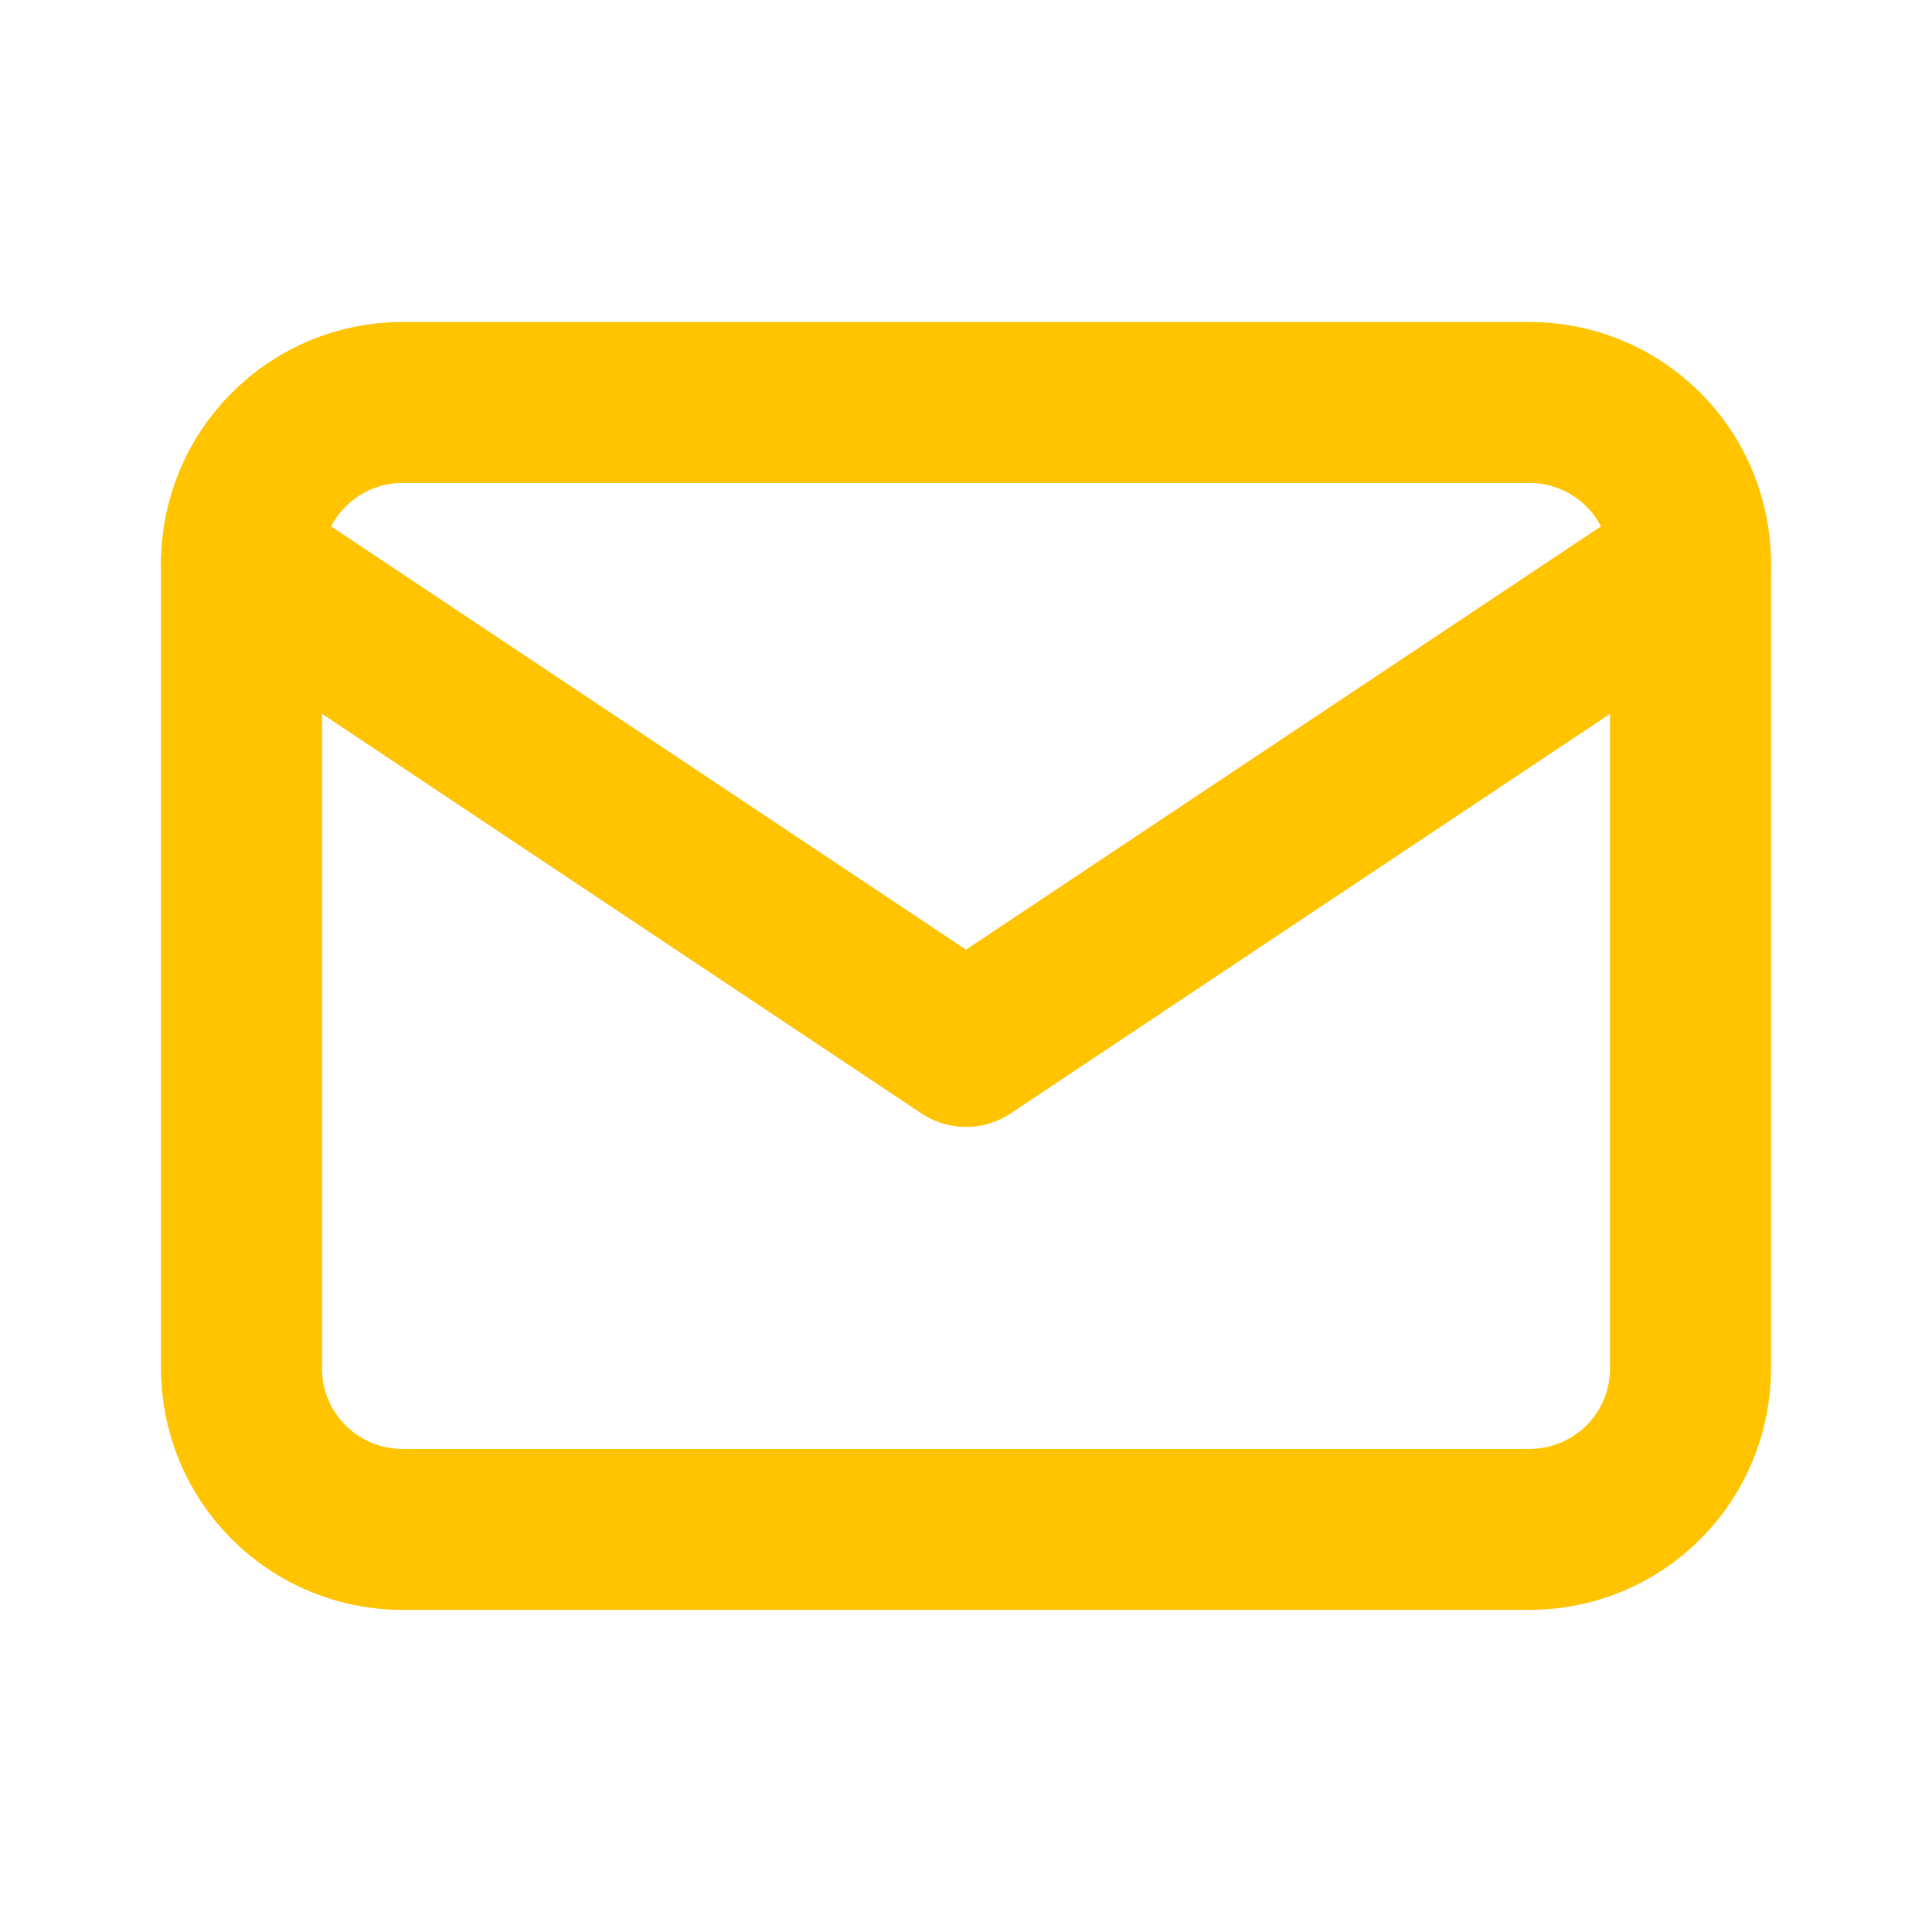
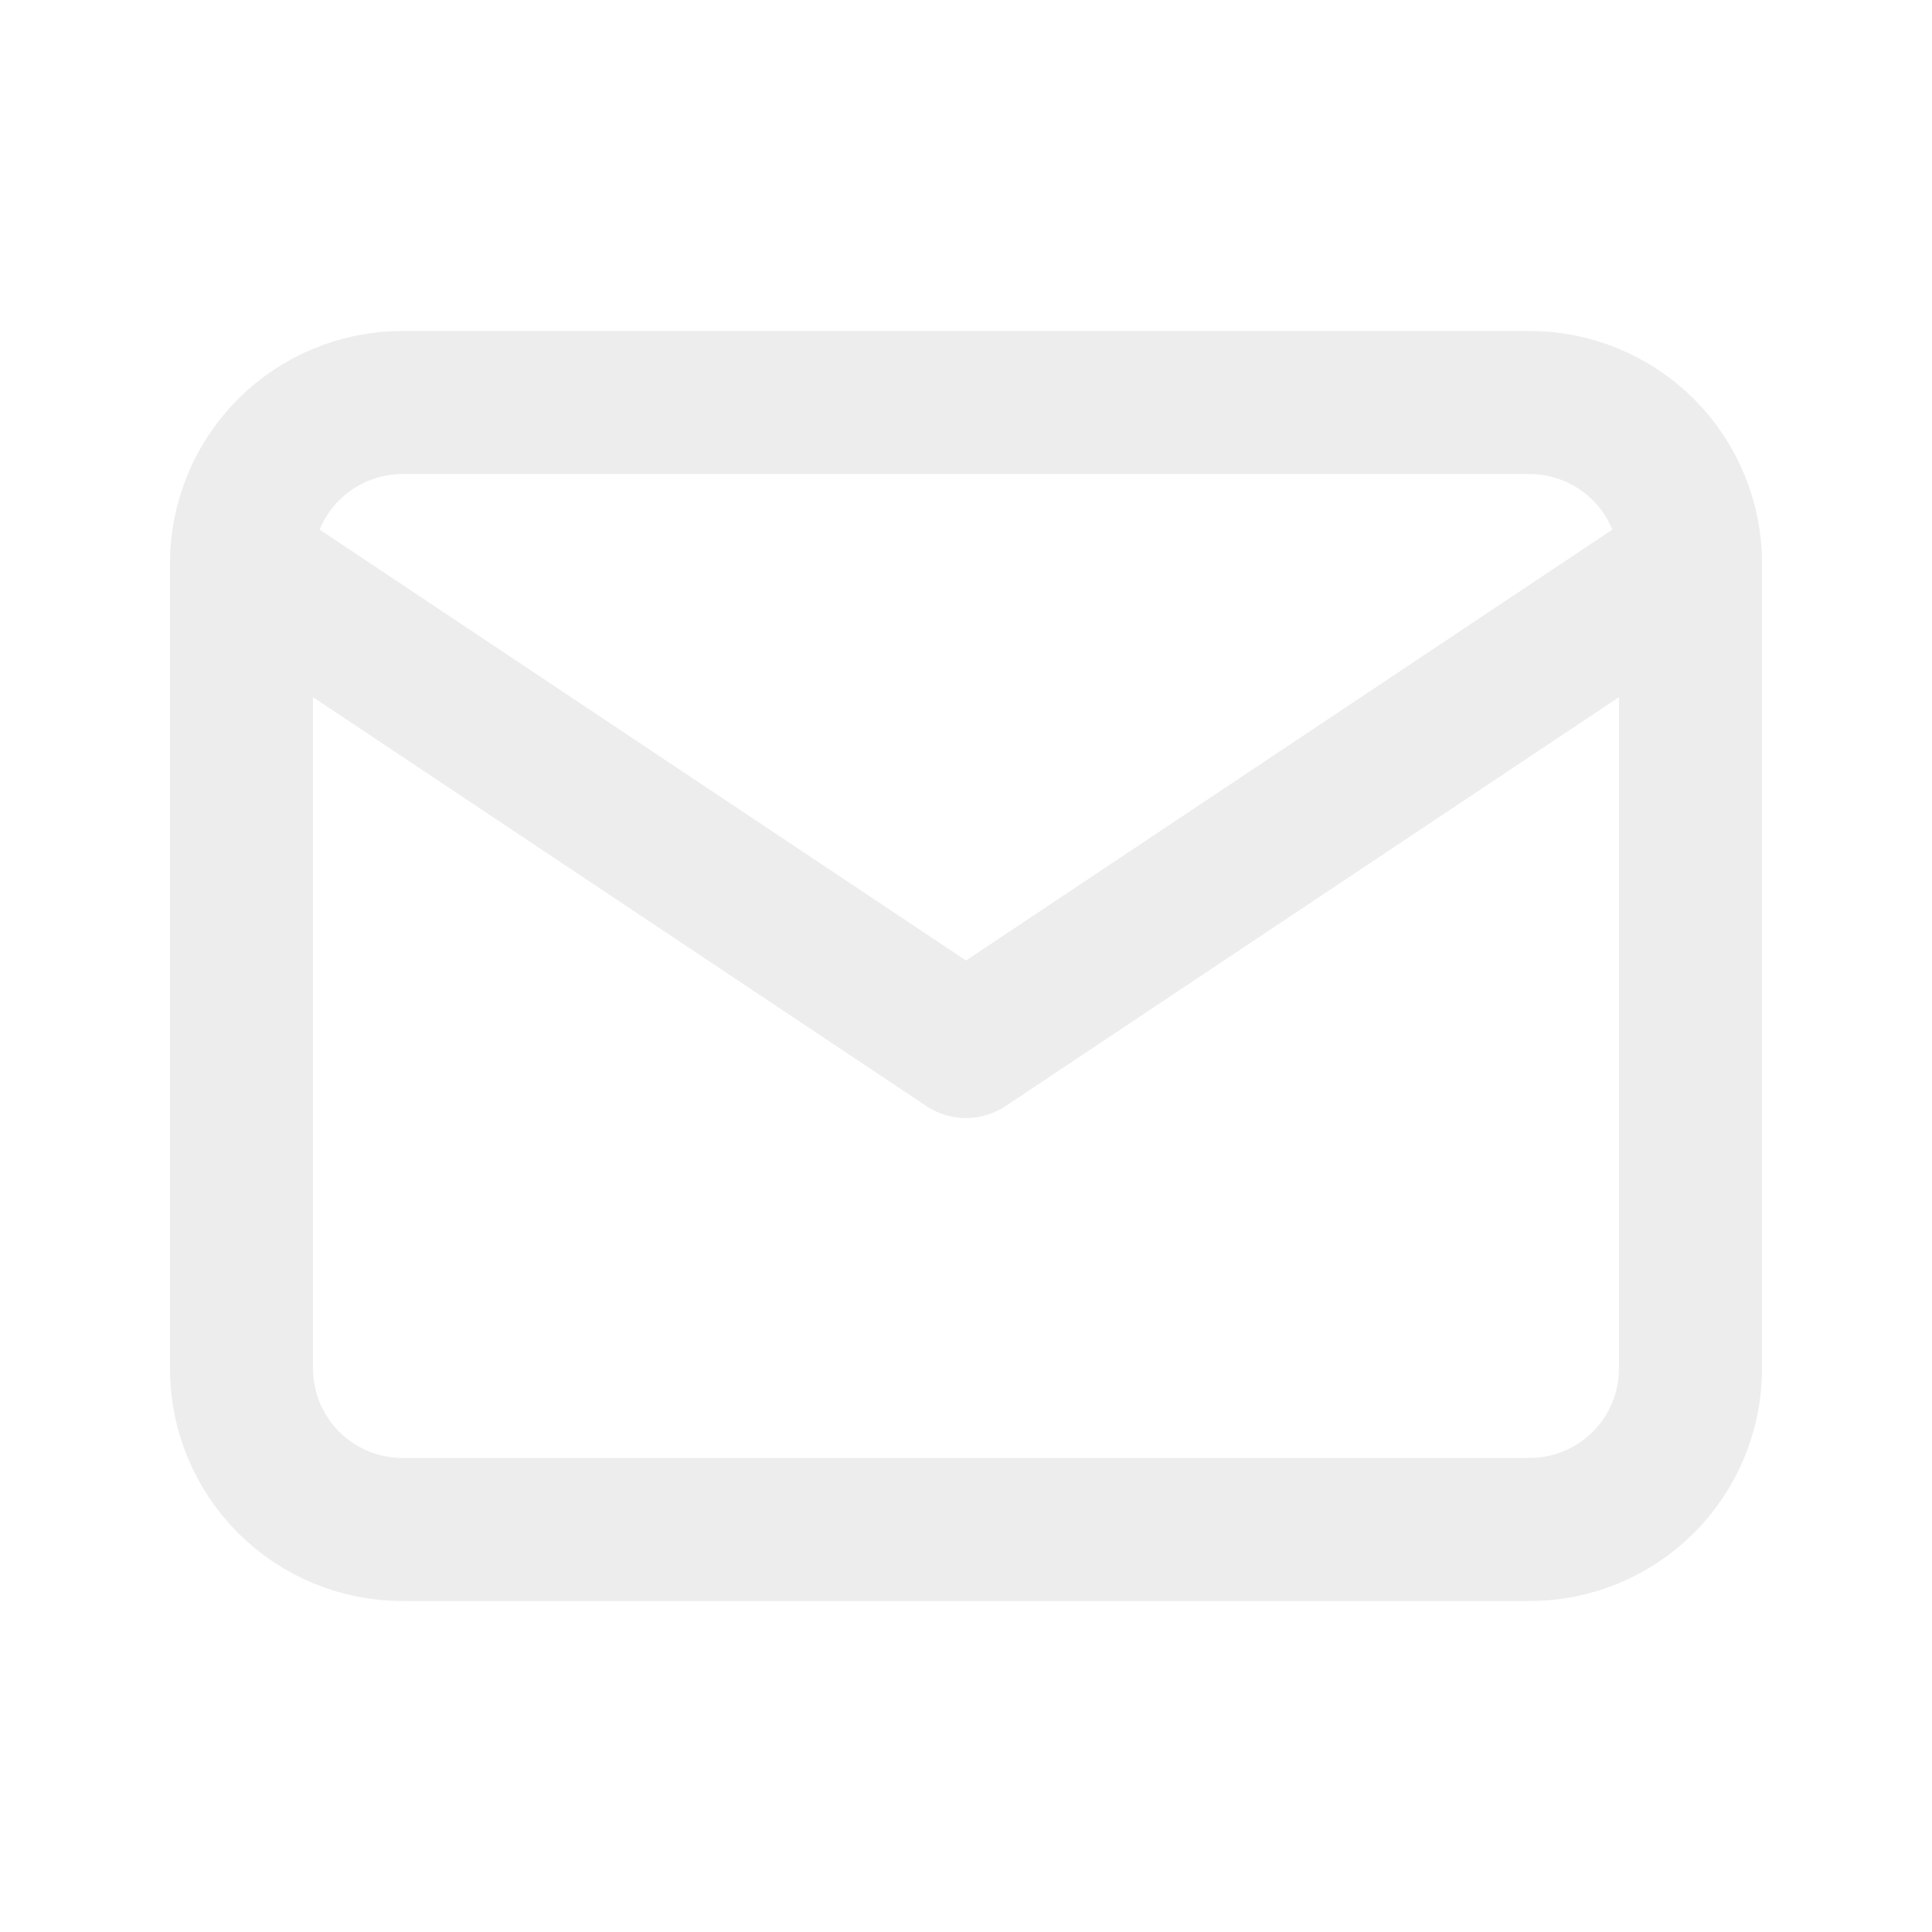
- <svg xmlns="http://www.w3.org/2000/svg" width="16" height="16" viewBox="0 0 16 16" fill="none">
-   <path d="M2 4.666C2 4.313 2.14 3.974 2.391 3.724C2.641 3.473 2.98 3.333 3.333 3.333H12.667C13.02 3.333 13.359 3.473 13.61 3.724C13.86 3.974 14 4.313 14 4.666V11.333C14 11.687 13.86 12.026 13.61 12.276C13.359 12.526 13.02 12.666 12.667 12.666H3.333C2.98 12.666 2.641 12.526 2.391 12.276C2.14 12.026 2 11.687 2 11.333V4.666Z" stroke="#FFC300" stroke-width="1.333" stroke-linecap="round" stroke-linejoin="round" />
-   <path d="M2 4.666L8 8.666L14 4.666" stroke="#FFC300" stroke-width="1.333" stroke-linecap="round" stroke-linejoin="round" />
+ <svg xmlns="http://www.w3.org/2000/svg" width="18" height="18" viewBox="0 0 18 18" fill="none">
+   <path d="M2.25 5.25C2.25 4.852 2.408 4.471 2.689 4.189C2.971 3.908 3.352 3.75 3.75 3.75H14.25C14.648 3.75 15.029 3.908 15.311 4.189C15.592 4.471 15.75 4.852 15.75 5.25V12.75C15.75 13.148 15.592 13.529 15.311 13.811C15.029 14.092 14.648 14.25 14.25 14.25H3.75C3.352 14.25 2.971 14.092 2.689 13.811C2.408 13.529 2.25 13.148 2.25 12.75V5.25Z" stroke="#EDEDED" stroke-width="1.333" stroke-linecap="round" stroke-linejoin="round" />
+   <path d="M2.25 5.25L9 9.75L15.75 5.25" stroke="#EDEDED" stroke-width="1.333" stroke-linecap="round" stroke-linejoin="round" />
</svg>
